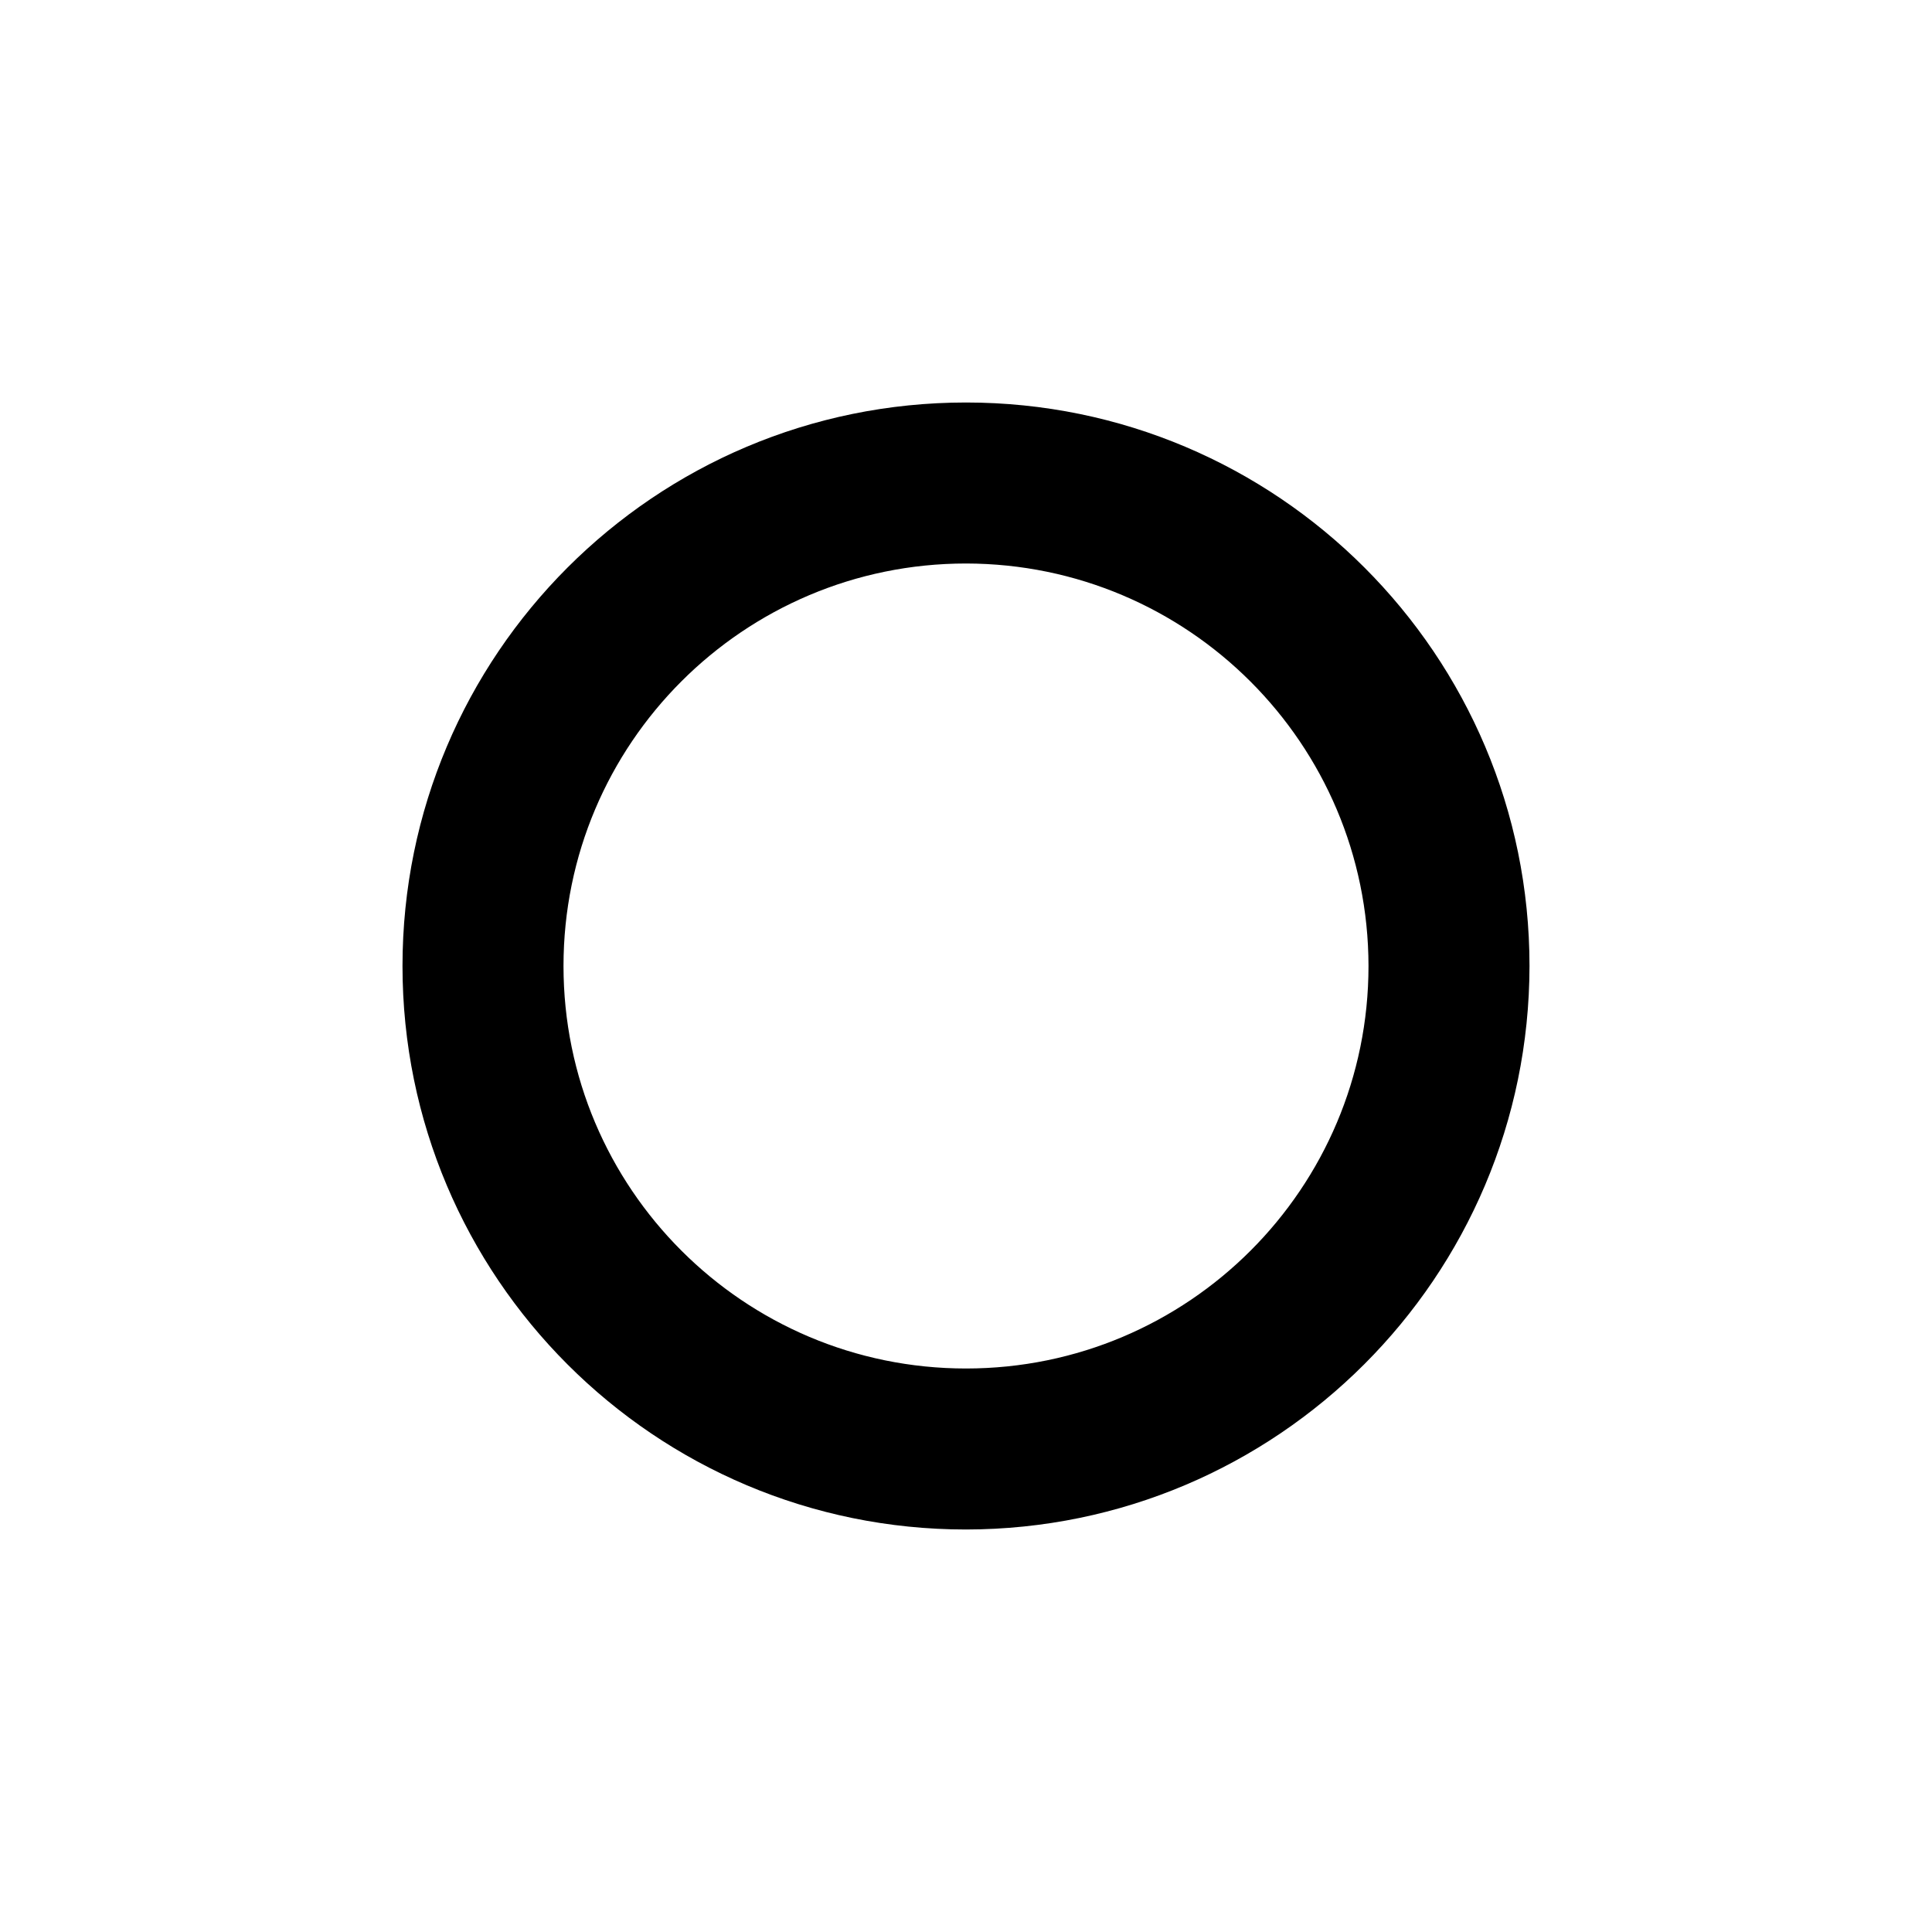
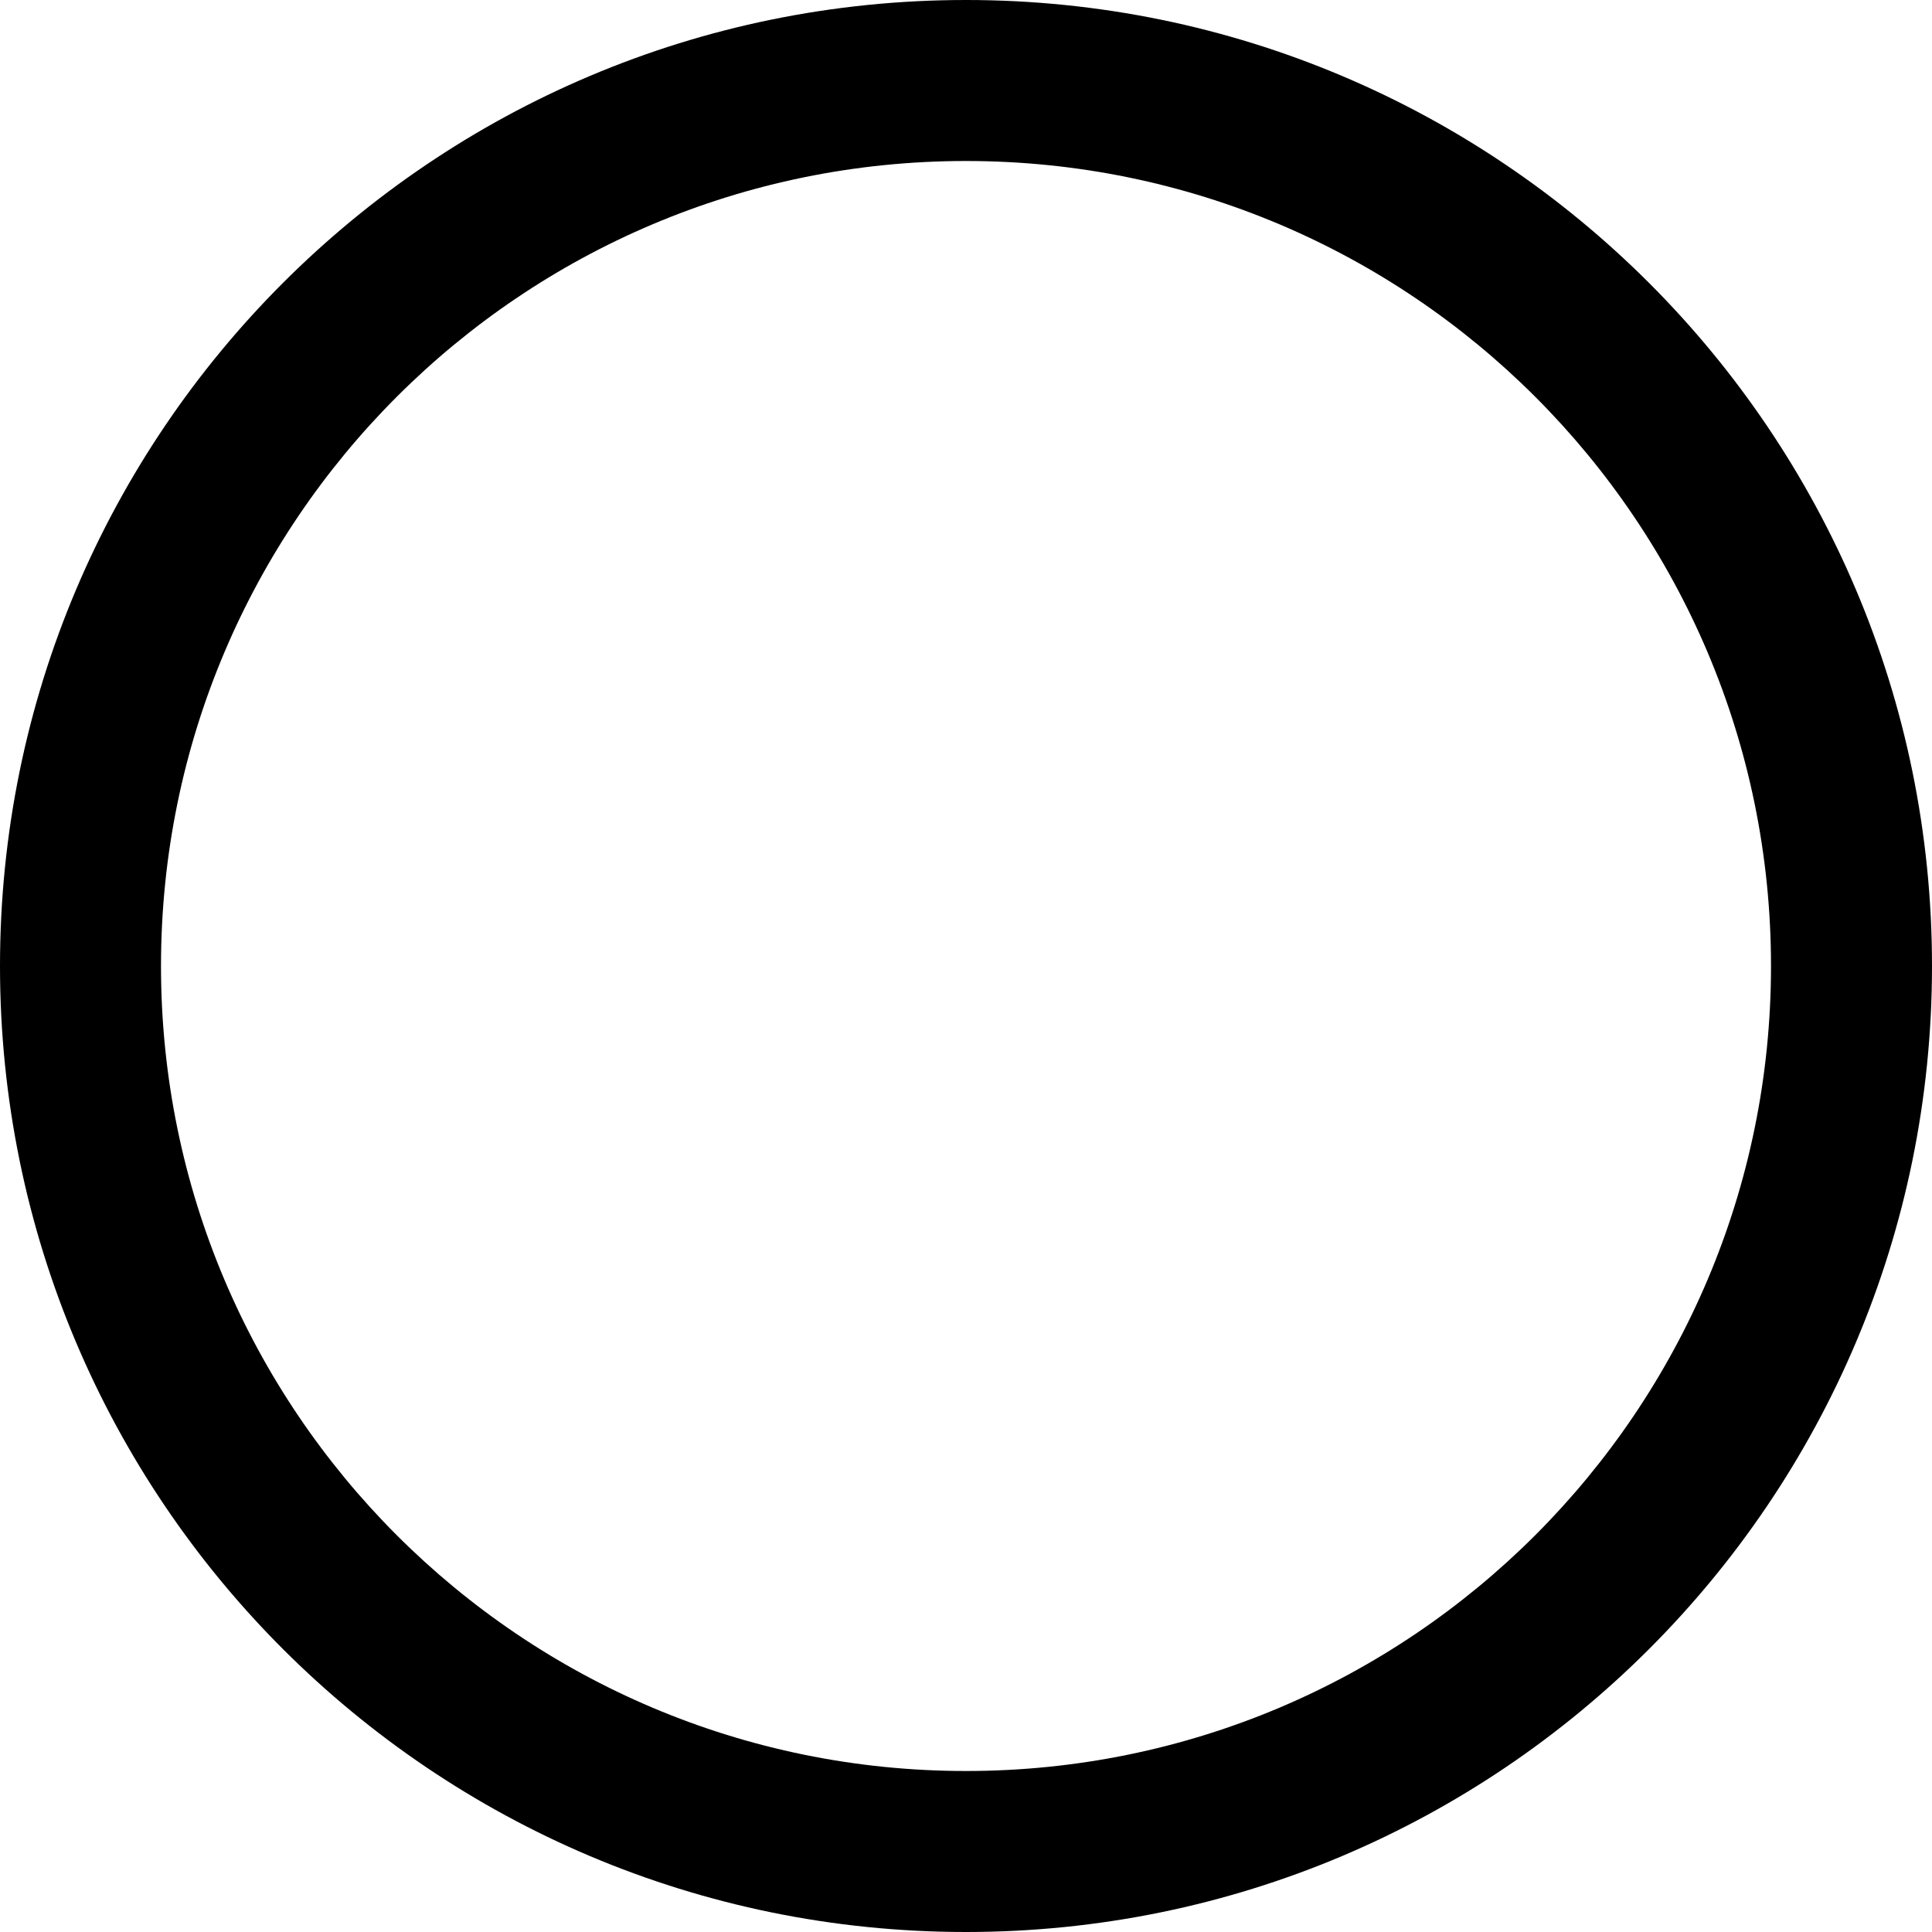
- <svg xmlns="http://www.w3.org/2000/svg" viewBox="0 0 24 24" width="512" height="512">
-   <g id="_01_align_center" data-name="01 align center">
-     <path d="M12,19a7,7,0,1,1,7-7A7.008,7.008,0,0,1,12,19ZM12,7a5,5,0,1,0,5,5A5.006,5.006,0,0,0,12,7Z" />
-   </g>
+ <svg xmlns="http://www.w3.org/2000/svg" id="Outline" viewBox="0 0 24 24" width="512" height="512">
+   <path d="M12,0A12,12,0,1,0,24,12,12,12,0,0,0,12,0Zm0,22A10,10,0,1,1,22,12,10,10,0,0,1,12,22Z" />
</svg>
